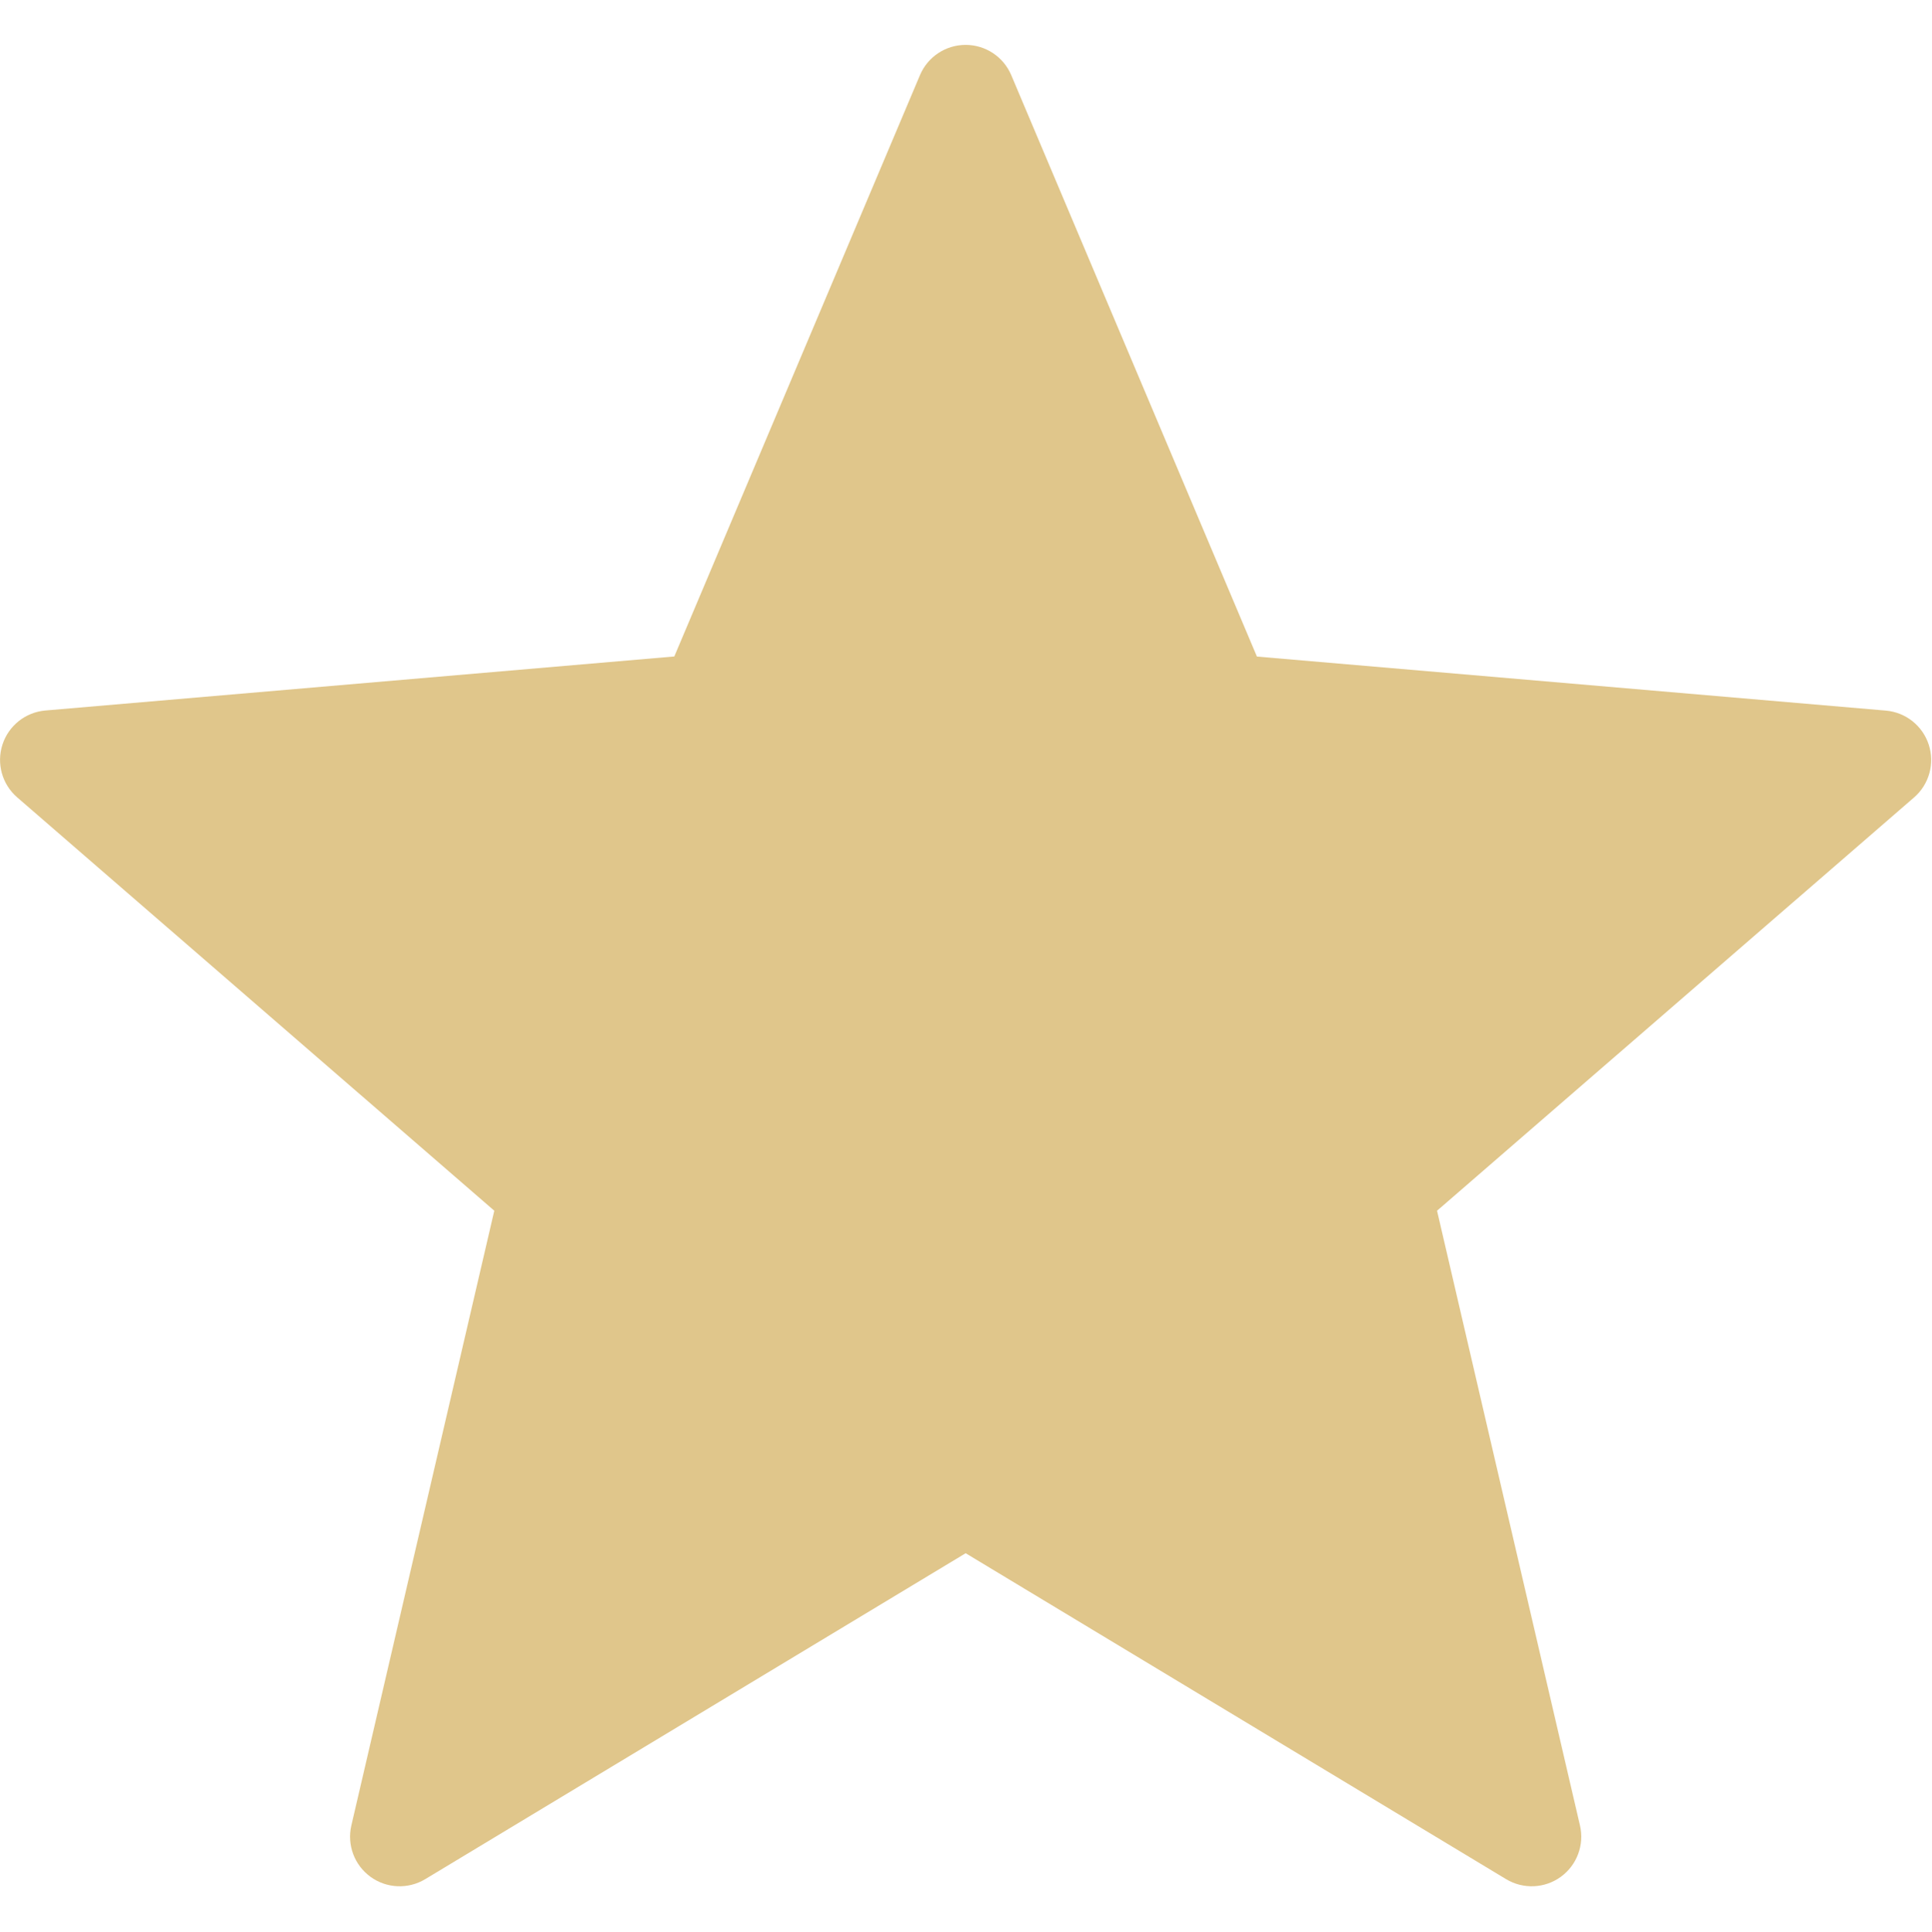
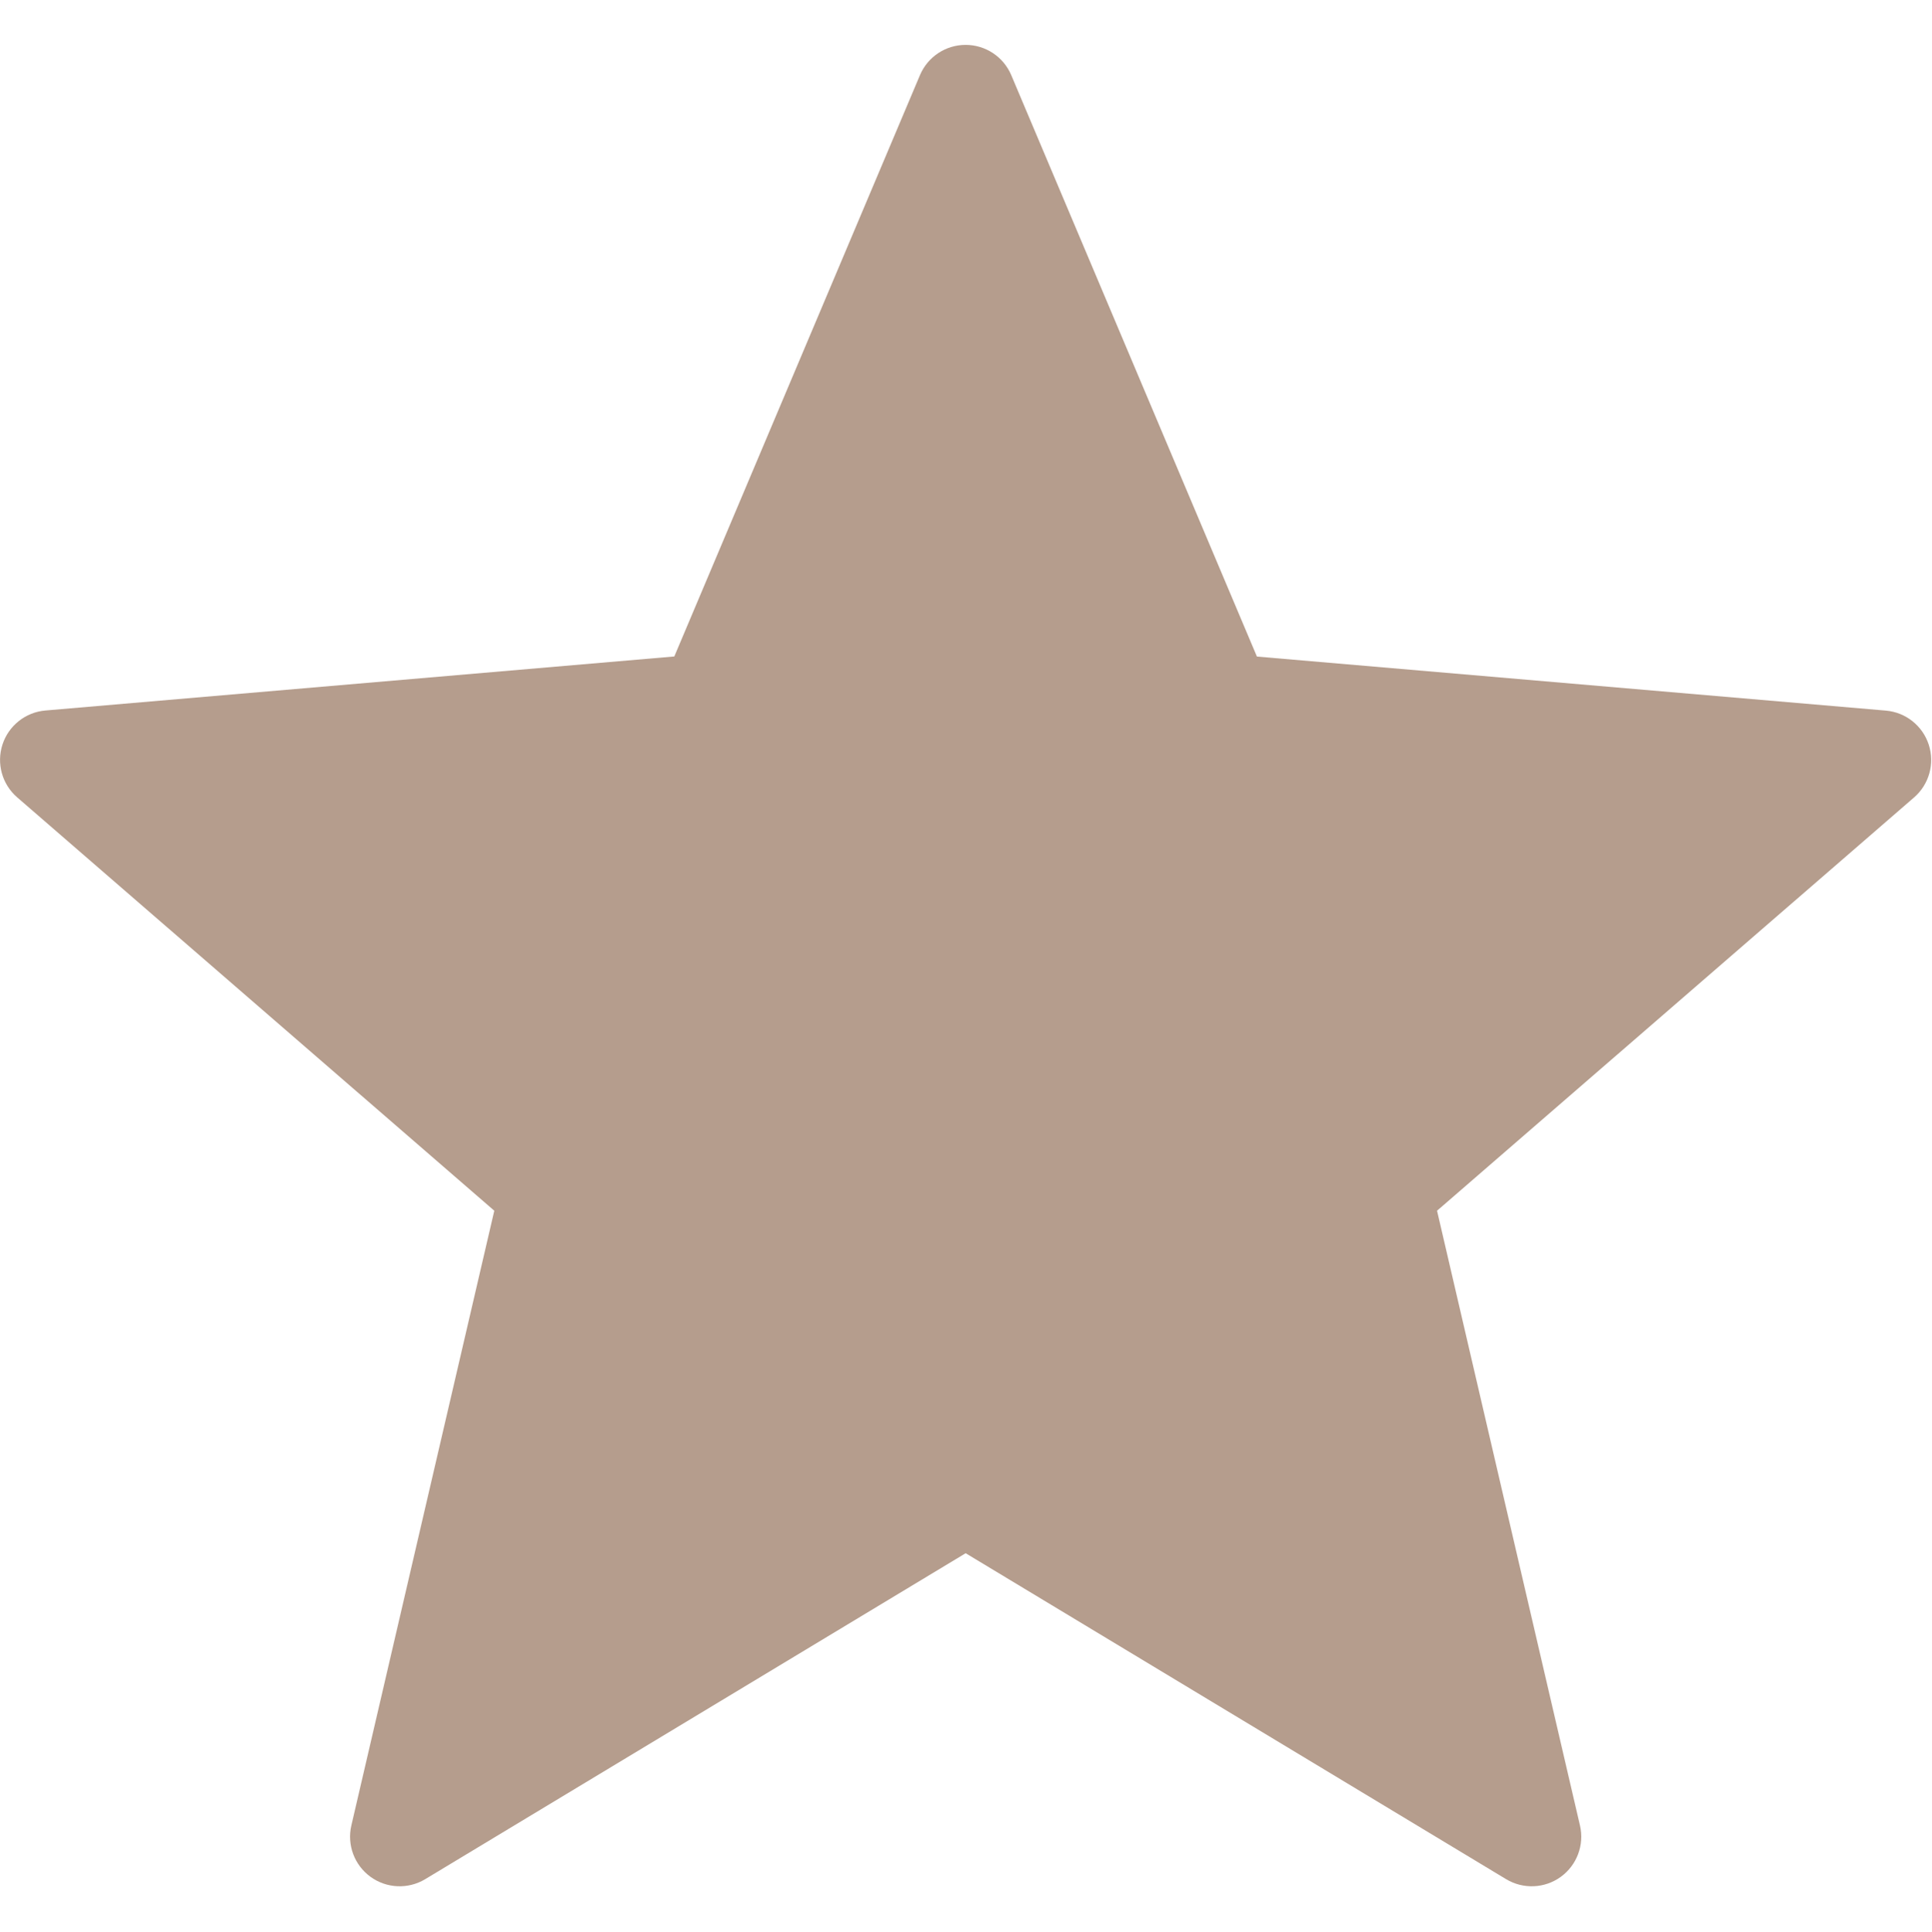
<svg xmlns="http://www.w3.org/2000/svg" viewBox="0 0 19.481 19.481">
-   <path fill="#e0c68b" d="M10.201.758l2.478 5.865 6.344.545a.5.5 0 0 1 .285.876l-4.812 4.169 1.442 6.202a.5.5 0 0 1-.745.541l-5.452-3.288-5.452 3.288a.5.5 0 0 1-.745-.541l1.442-6.202-4.813-4.17a.5.5 0 0 1 .285-.876l6.344-.545L9.28.758a.5.5 0 0 1 .921 0z" />
+   <path fill="#b59d8d" d="M10.201.758l2.478 5.865 6.344.545a.5.5 0 0 1 .285.876l-4.812 4.169 1.442 6.202a.5.5 0 0 1-.745.541l-5.452-3.288-5.452 3.288a.5.5 0 0 1-.745-.541l1.442-6.202-4.813-4.17a.5.5 0 0 1 .285-.876l6.344-.545L9.28.758a.5.5 0 0 1 .921 0z" />
</svg>
